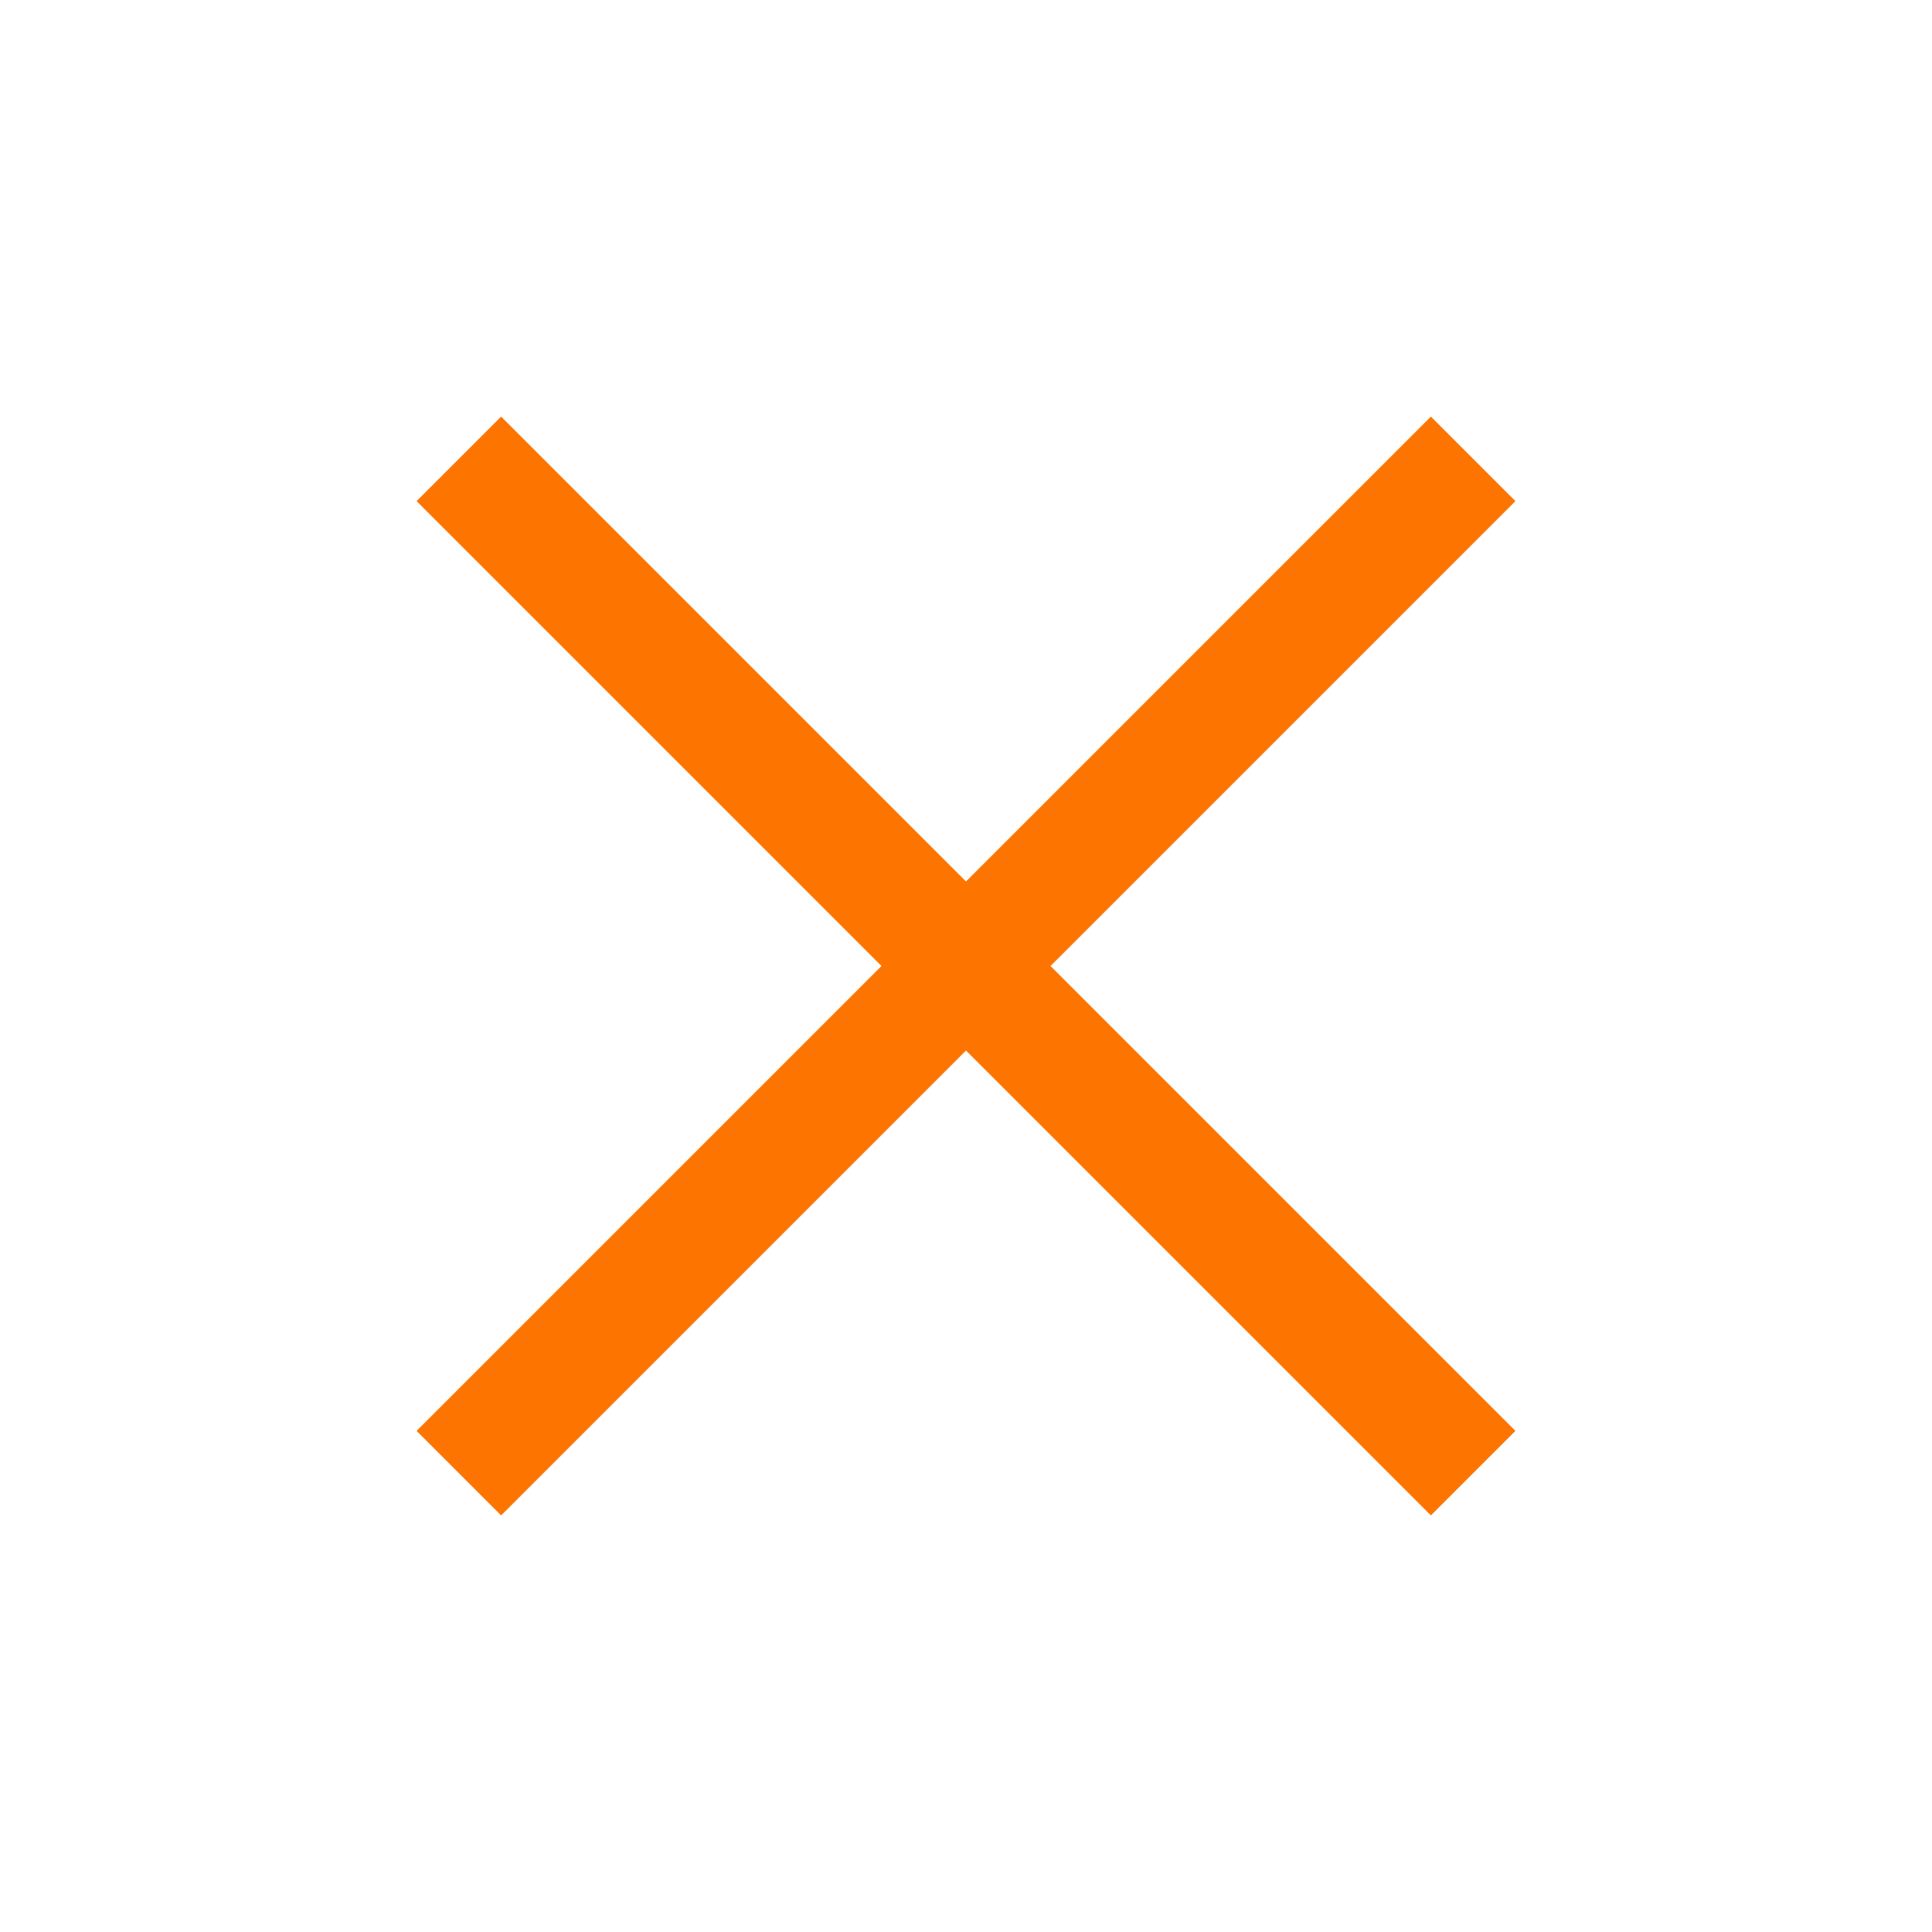
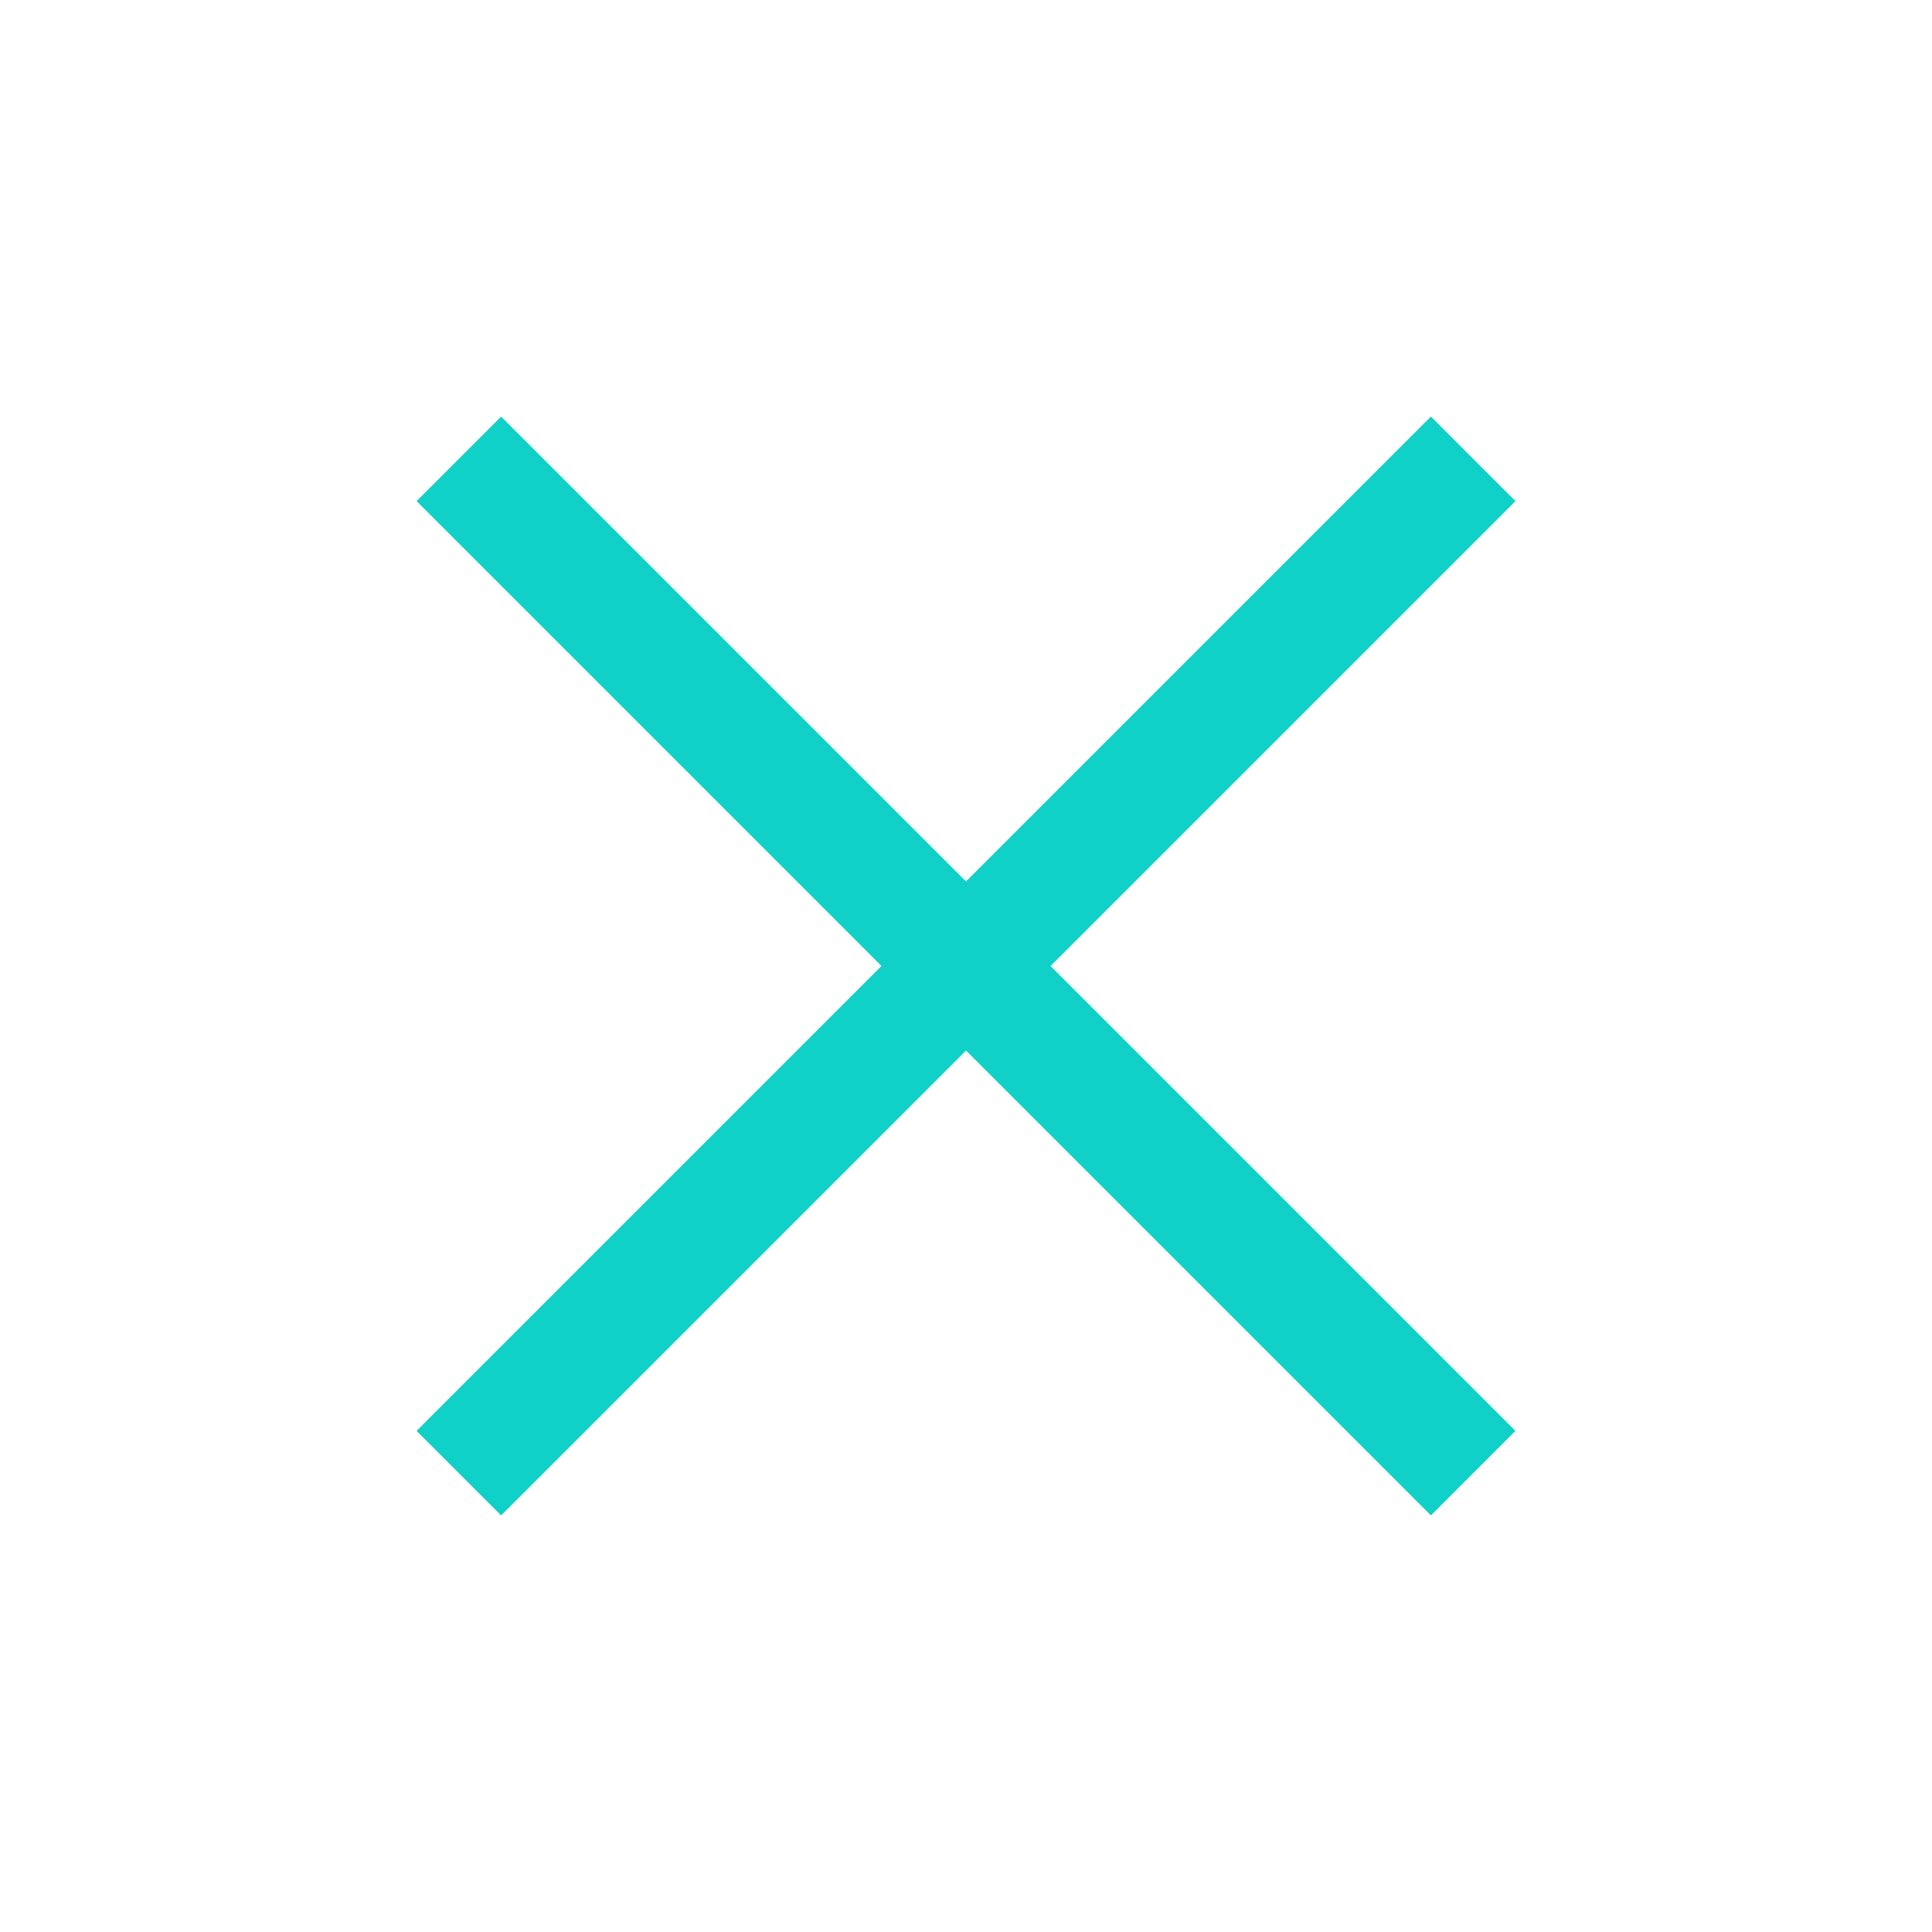
- <svg xmlns="http://www.w3.org/2000/svg" fill="#fd7500" height="48" width="48">
+ <svg xmlns="http://www.w3.org/2000/svg" fill="#0fd1c7" height="48" width="48">
  <path d="m12.45 37.65-2.1-2.1L21.9 24 10.35 12.45l2.1-2.1L24 21.9l11.55-11.55 2.1 2.1L26.1 24l11.55 11.55-2.1 2.1L24 26.1Z" />
</svg>
